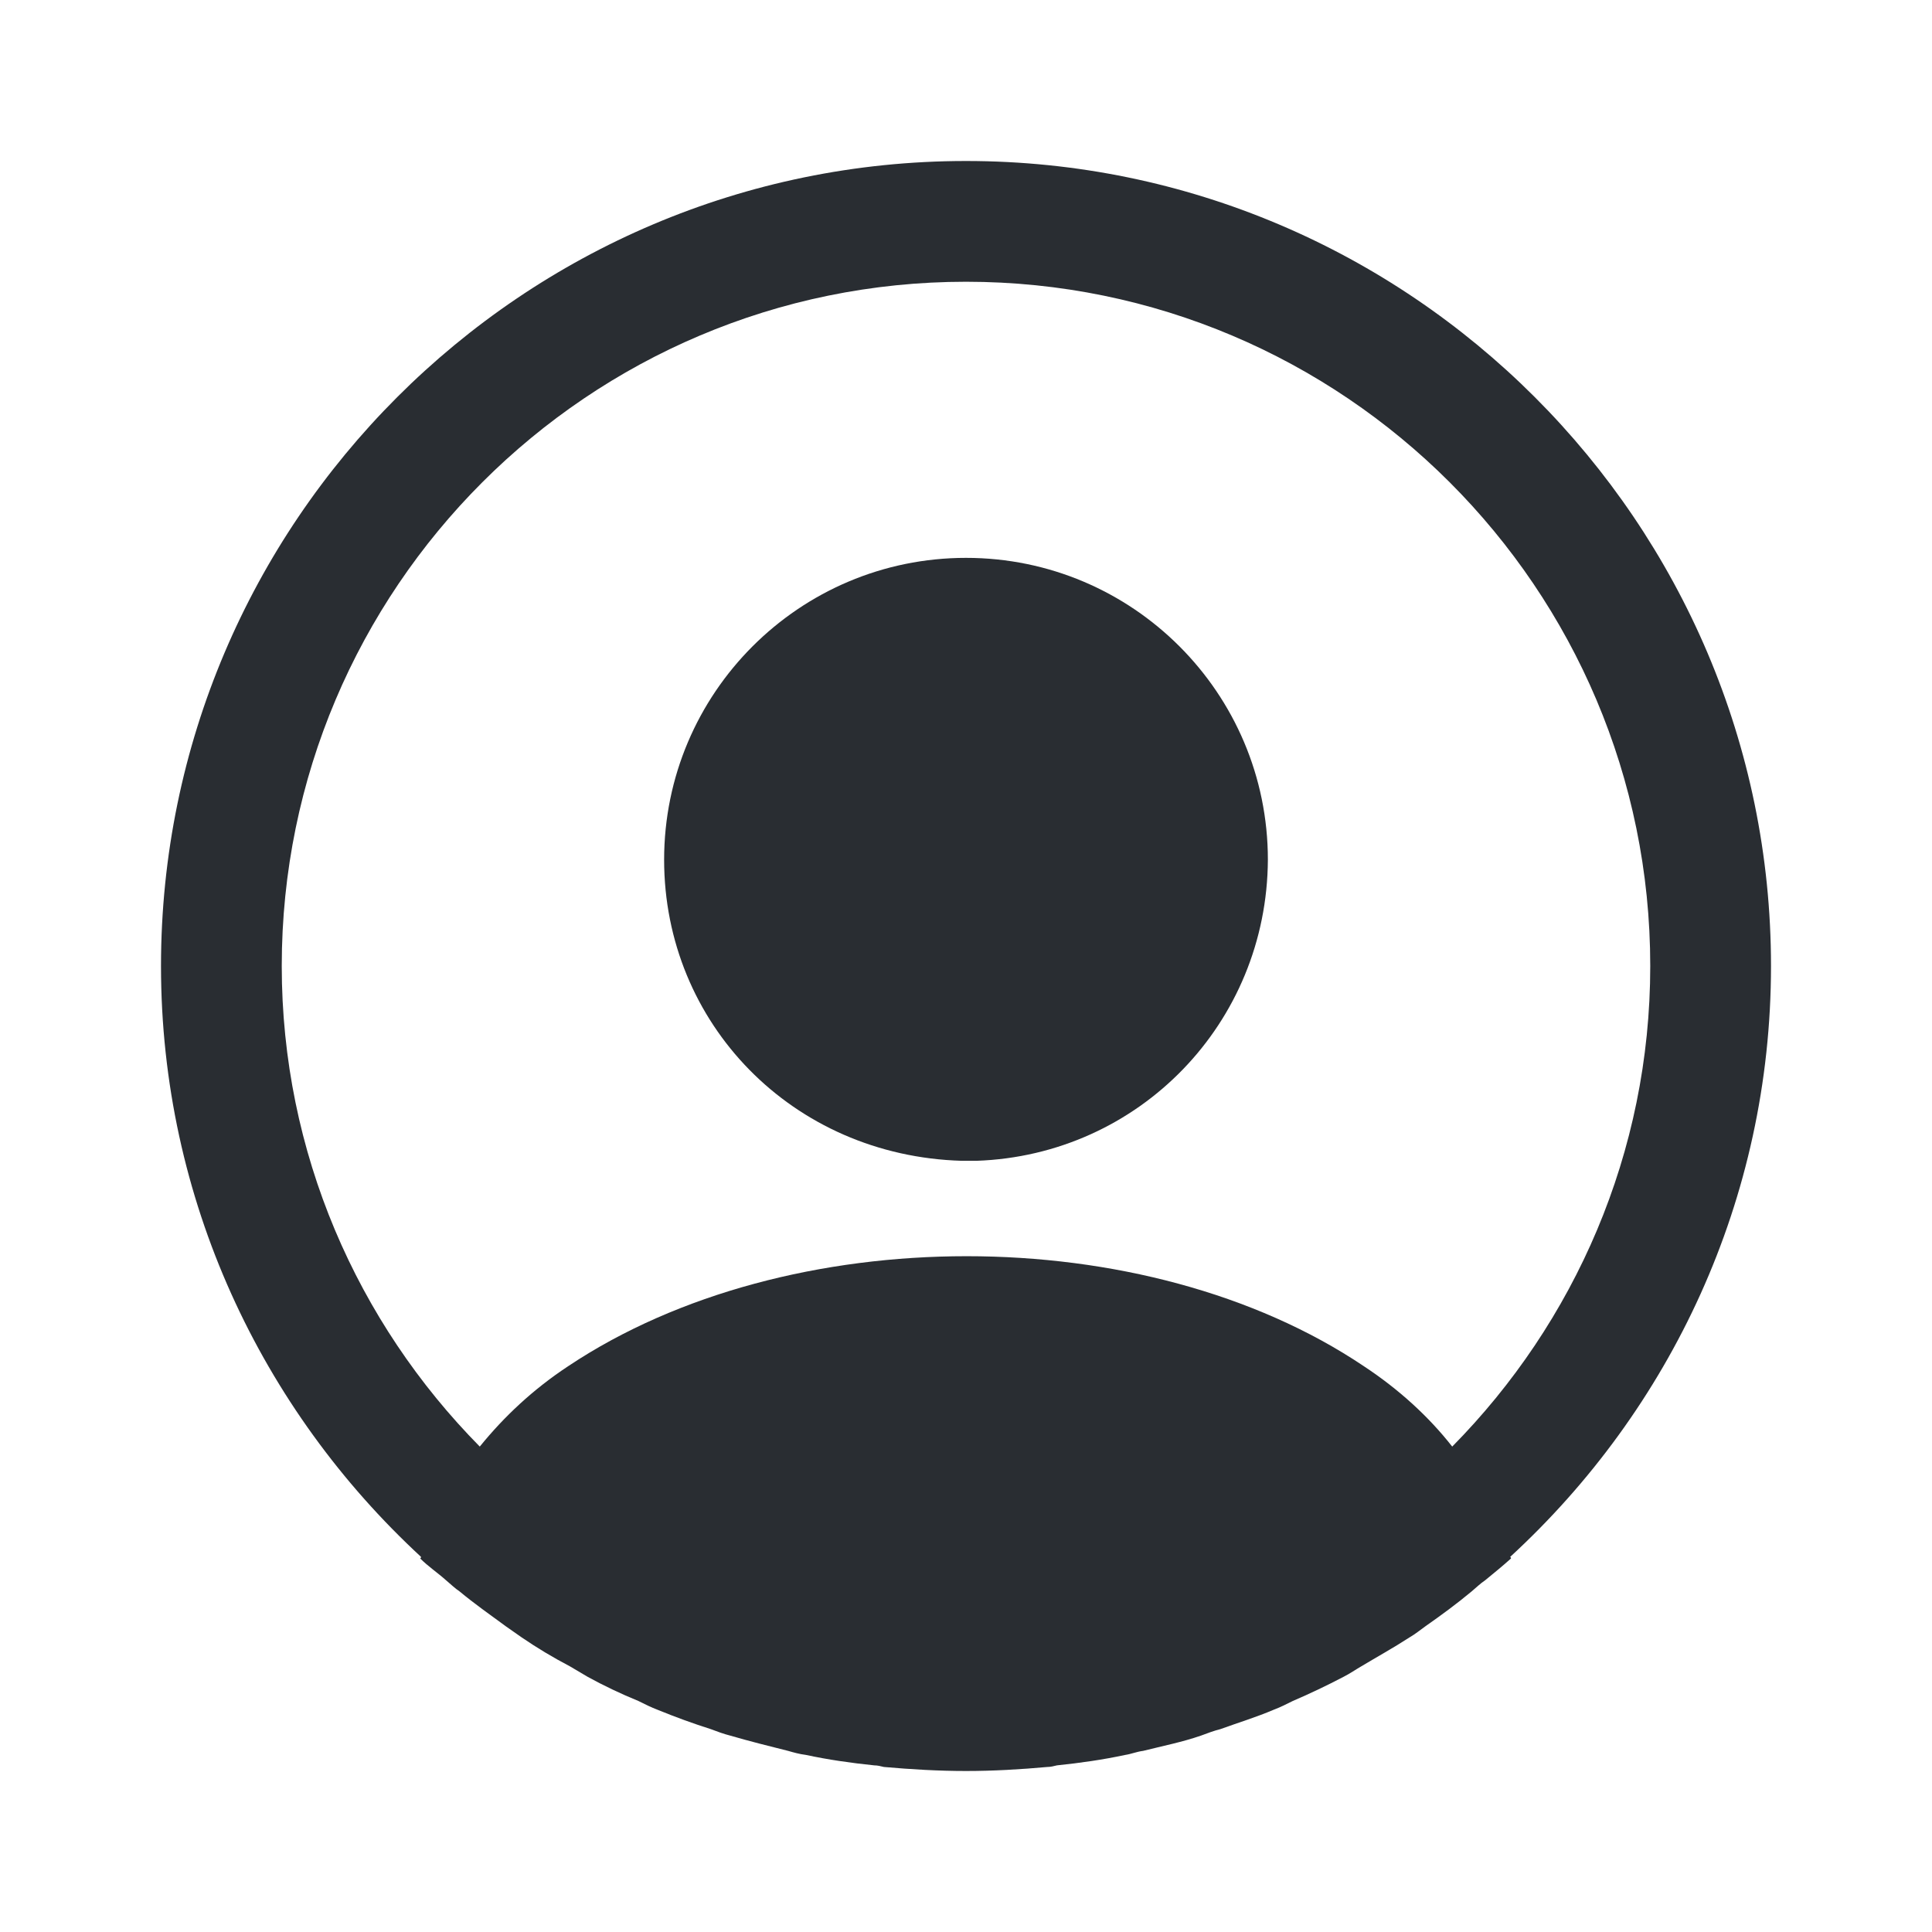
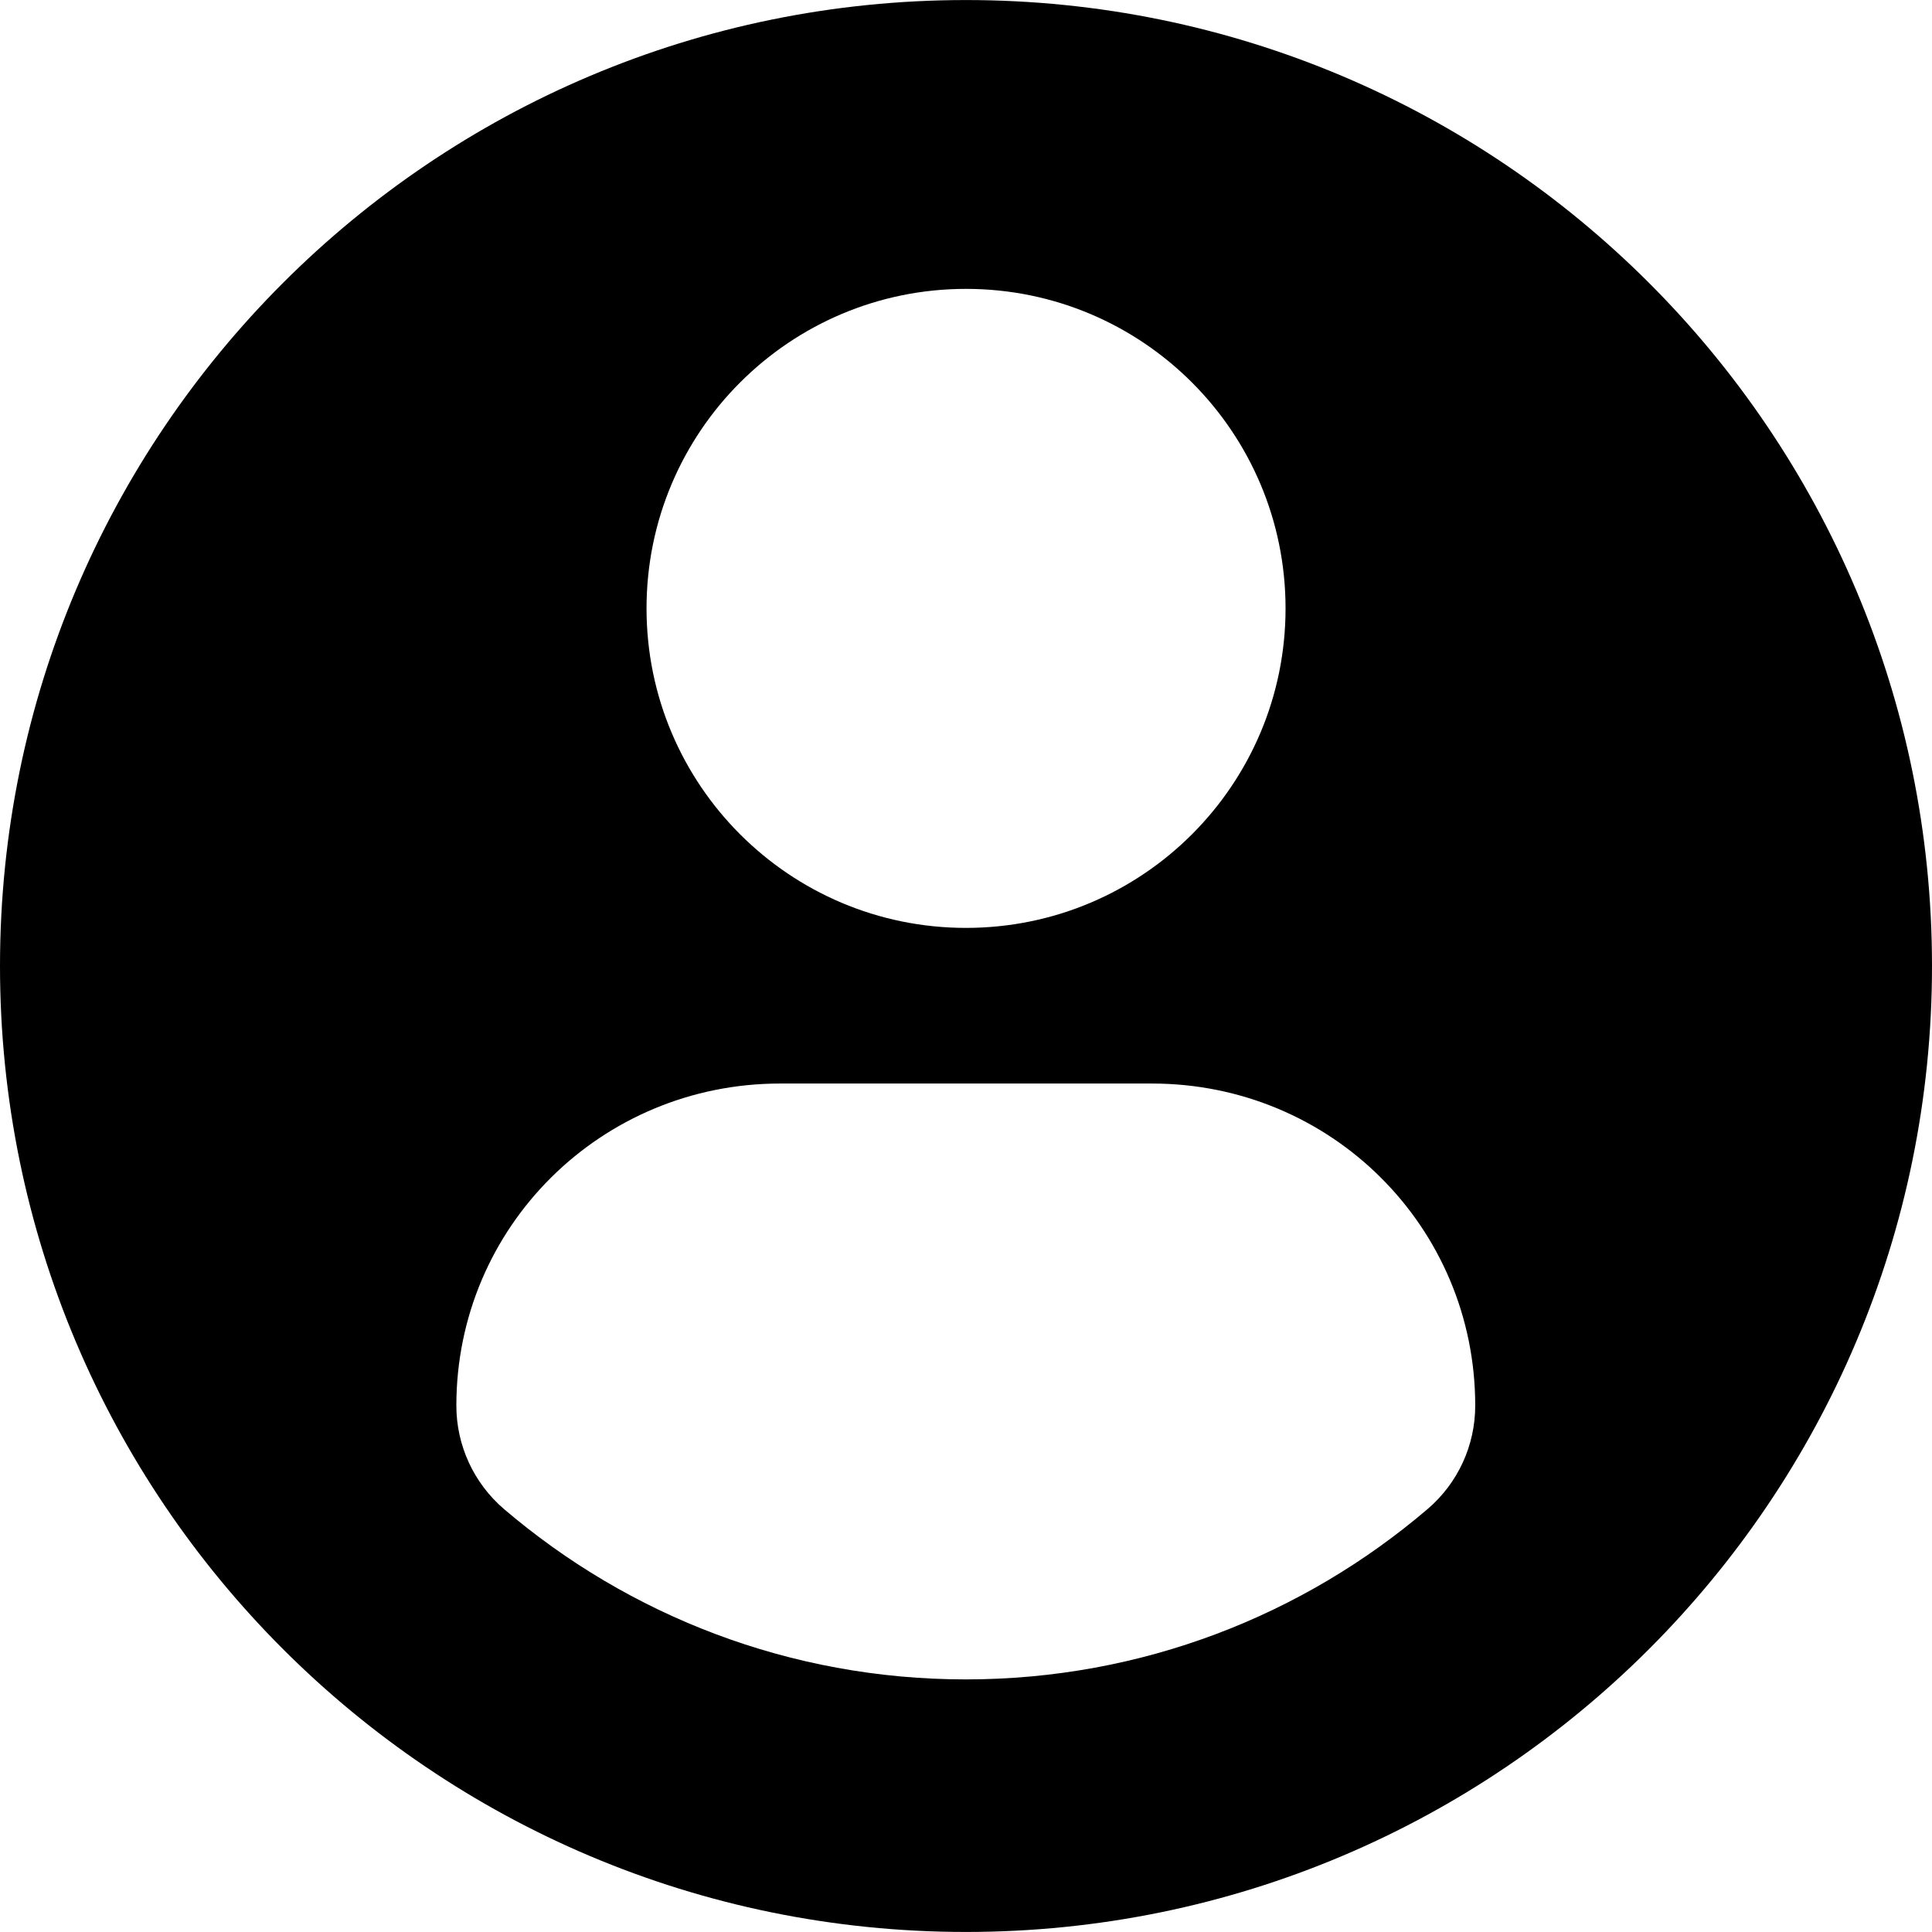
- <svg xmlns="http://www.w3.org/2000/svg" width="800px" height="800px" viewBox="0 0 24 24" fill="none">
-   <path d="M22 12C22 6.49 17.51 2 12 2C6.49 2 2 6.49 2 12C2 14.9 3.25 17.51 5.23 19.34C5.23 19.35 5.23 19.35 5.22 19.36C5.32 19.46 5.44 19.54 5.54 19.63C5.6 19.68 5.65 19.73 5.71 19.77C5.89 19.92 6.09 20.06 6.28 20.2C6.35 20.25 6.41 20.29 6.48 20.34C6.67 20.47 6.87 20.59 7.08 20.7C7.15 20.74 7.23 20.79 7.3 20.83C7.5 20.94 7.71 21.04 7.93 21.13C8.01 21.17 8.09 21.21 8.17 21.24C8.39 21.33 8.61 21.41 8.83 21.48C8.91 21.51 8.99 21.54 9.07 21.56C9.31 21.63 9.55 21.69 9.79 21.75C9.86 21.77 9.93 21.79 10.01 21.8C10.29 21.86 10.57 21.9 10.86 21.93C10.9 21.93 10.94 21.94 10.98 21.95C11.32 21.98 11.66 22 12 22C12.34 22 12.68 21.98 13.01 21.95C13.05 21.95 13.09 21.94 13.13 21.93C13.42 21.9 13.7 21.86 13.98 21.8C14.05 21.79 14.12 21.76 14.2 21.75C14.44 21.69 14.69 21.64 14.92 21.56C15 21.53 15.08 21.5 15.16 21.48C15.38 21.4 15.61 21.33 15.82 21.24C15.9 21.21 15.98 21.17 16.06 21.13C16.27 21.04 16.48 20.94 16.69 20.83C16.77 20.79 16.84 20.74 16.91 20.7C17.11 20.58 17.31 20.47 17.51 20.34C17.58 20.3 17.64 20.25 17.71 20.2C17.91 20.06 18.1 19.92 18.28 19.77C18.34 19.72 18.39 19.67 18.45 19.63C18.56 19.54 18.67 19.45 18.77 19.36C18.77 19.35 18.77 19.35 18.76 19.34C20.75 17.51 22 14.9 22 12ZM16.94 16.97C14.23 15.15 9.79 15.15 7.06 16.97C6.62 17.26 6.26 17.6 5.96 17.97C4.44 16.43 3.5 14.32 3.5 12C3.5 7.31 7.31 3.5 12 3.5C16.69 3.5 20.5 7.31 20.5 12C20.5 14.32 19.56 16.43 18.04 17.97C17.75 17.6 17.38 17.26 16.94 16.97Z" fill="#292D32" />
-   <path d="M12 6.93C9.93 6.93 8.25 8.61 8.25 10.68C8.25 12.71 9.84 14.36 11.95 14.42C11.98 14.42 12.02 14.42 12.04 14.42C12.06 14.42 12.09 14.42 12.11 14.42C12.12 14.42 12.13 14.42 12.13 14.42C14.15 14.35 15.74 12.71 15.75 10.68C15.75 8.61 14.07 6.93 12 6.93Z" fill="#292D32" />
+ <svg xmlns="http://www.w3.org/2000/svg" fill="#000000" version="1.1" id="Capa_1" width="800px" height="800px" viewBox="0 0 45.532 45.532" xml:space="preserve">
+   <g>
+     <path d="M22.766,0.001C10.194,0.001,0,10.193,0,22.766s10.193,22.765,22.766,22.765c12.574,0,22.766-10.192,22.766-22.765   S35.34,0.001,22.766,0.001z M22.766,6.808c4.16,0,7.531,3.372,7.531,7.53c0,4.159-3.371,7.53-7.531,7.53   c-4.158,0-7.529-3.371-7.529-7.53C15.237,10.18,18.608,6.808,22.766,6.808z M22.761,39.579c-4.149,0-7.949-1.511-10.88-4.012   c-0.714-0.609-1.126-1.502-1.126-2.439c0-4.217,3.413-7.592,7.631-7.592h8.762c4.219,0,7.619,3.375,7.619,7.592   c0,0.938-0.41,1.829-1.125,2.438C30.712,38.068,26.911,39.579,22.761,39.579z" />
+   </g>
</svg>
